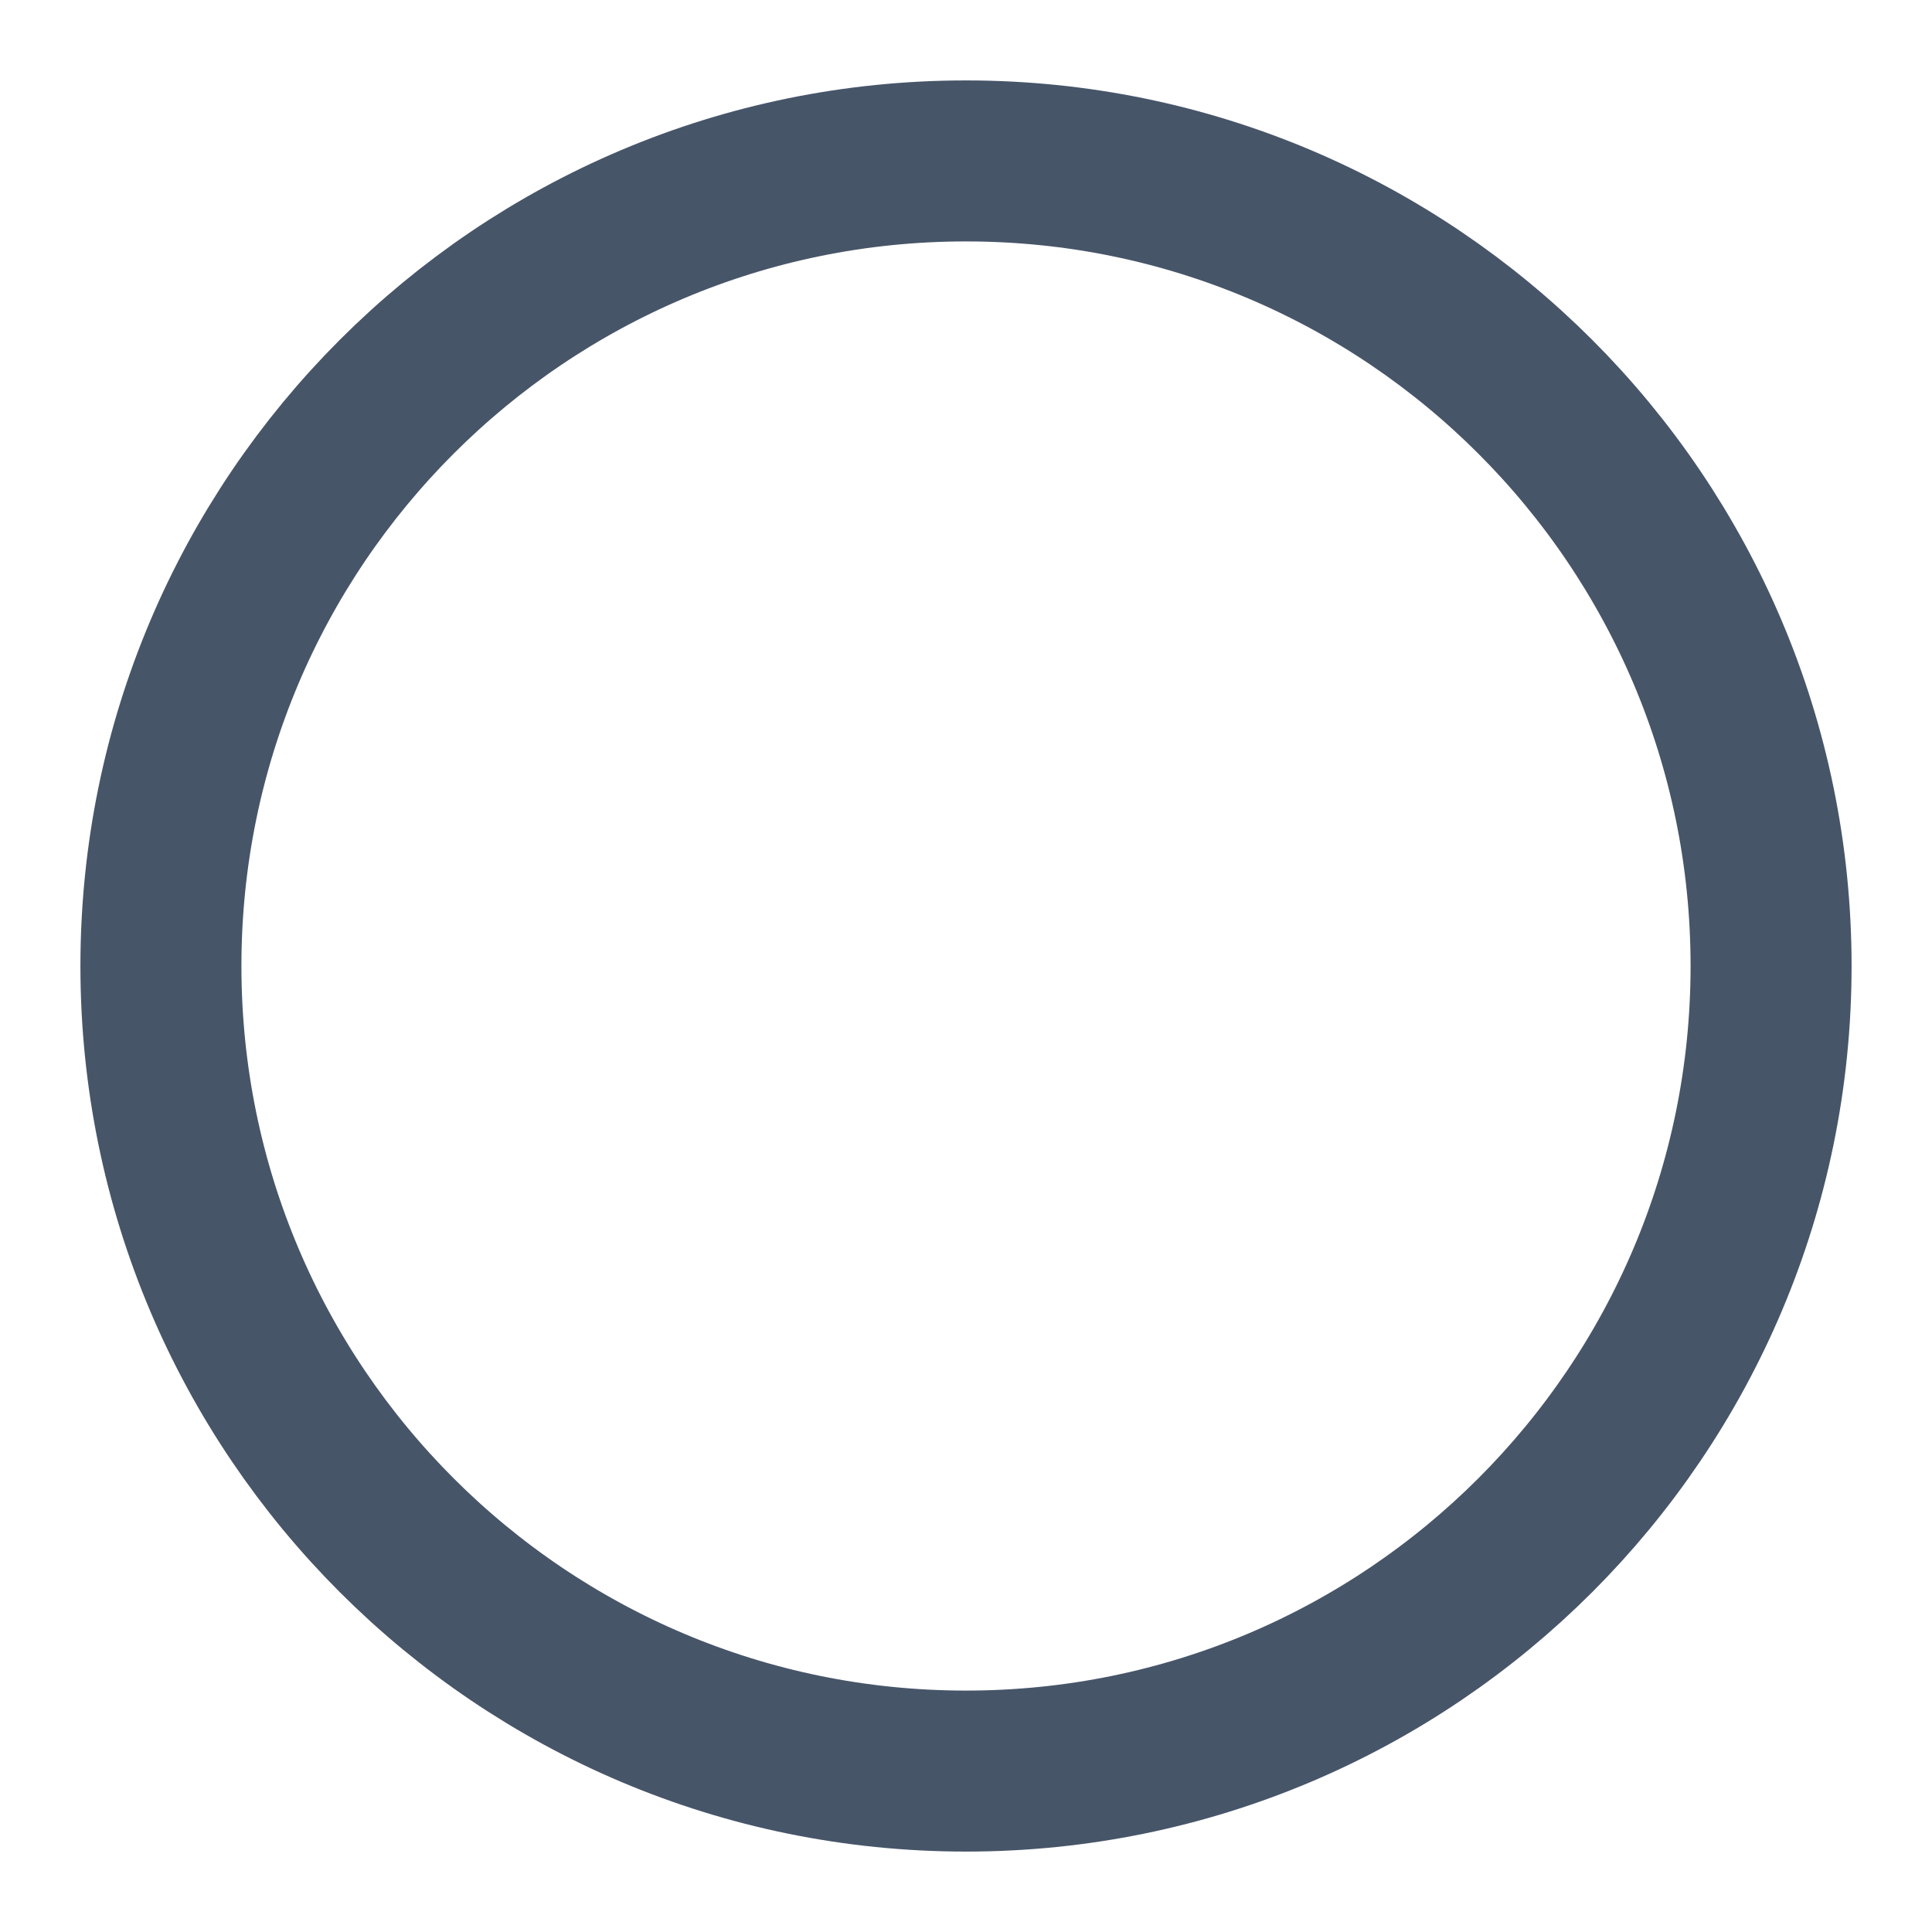
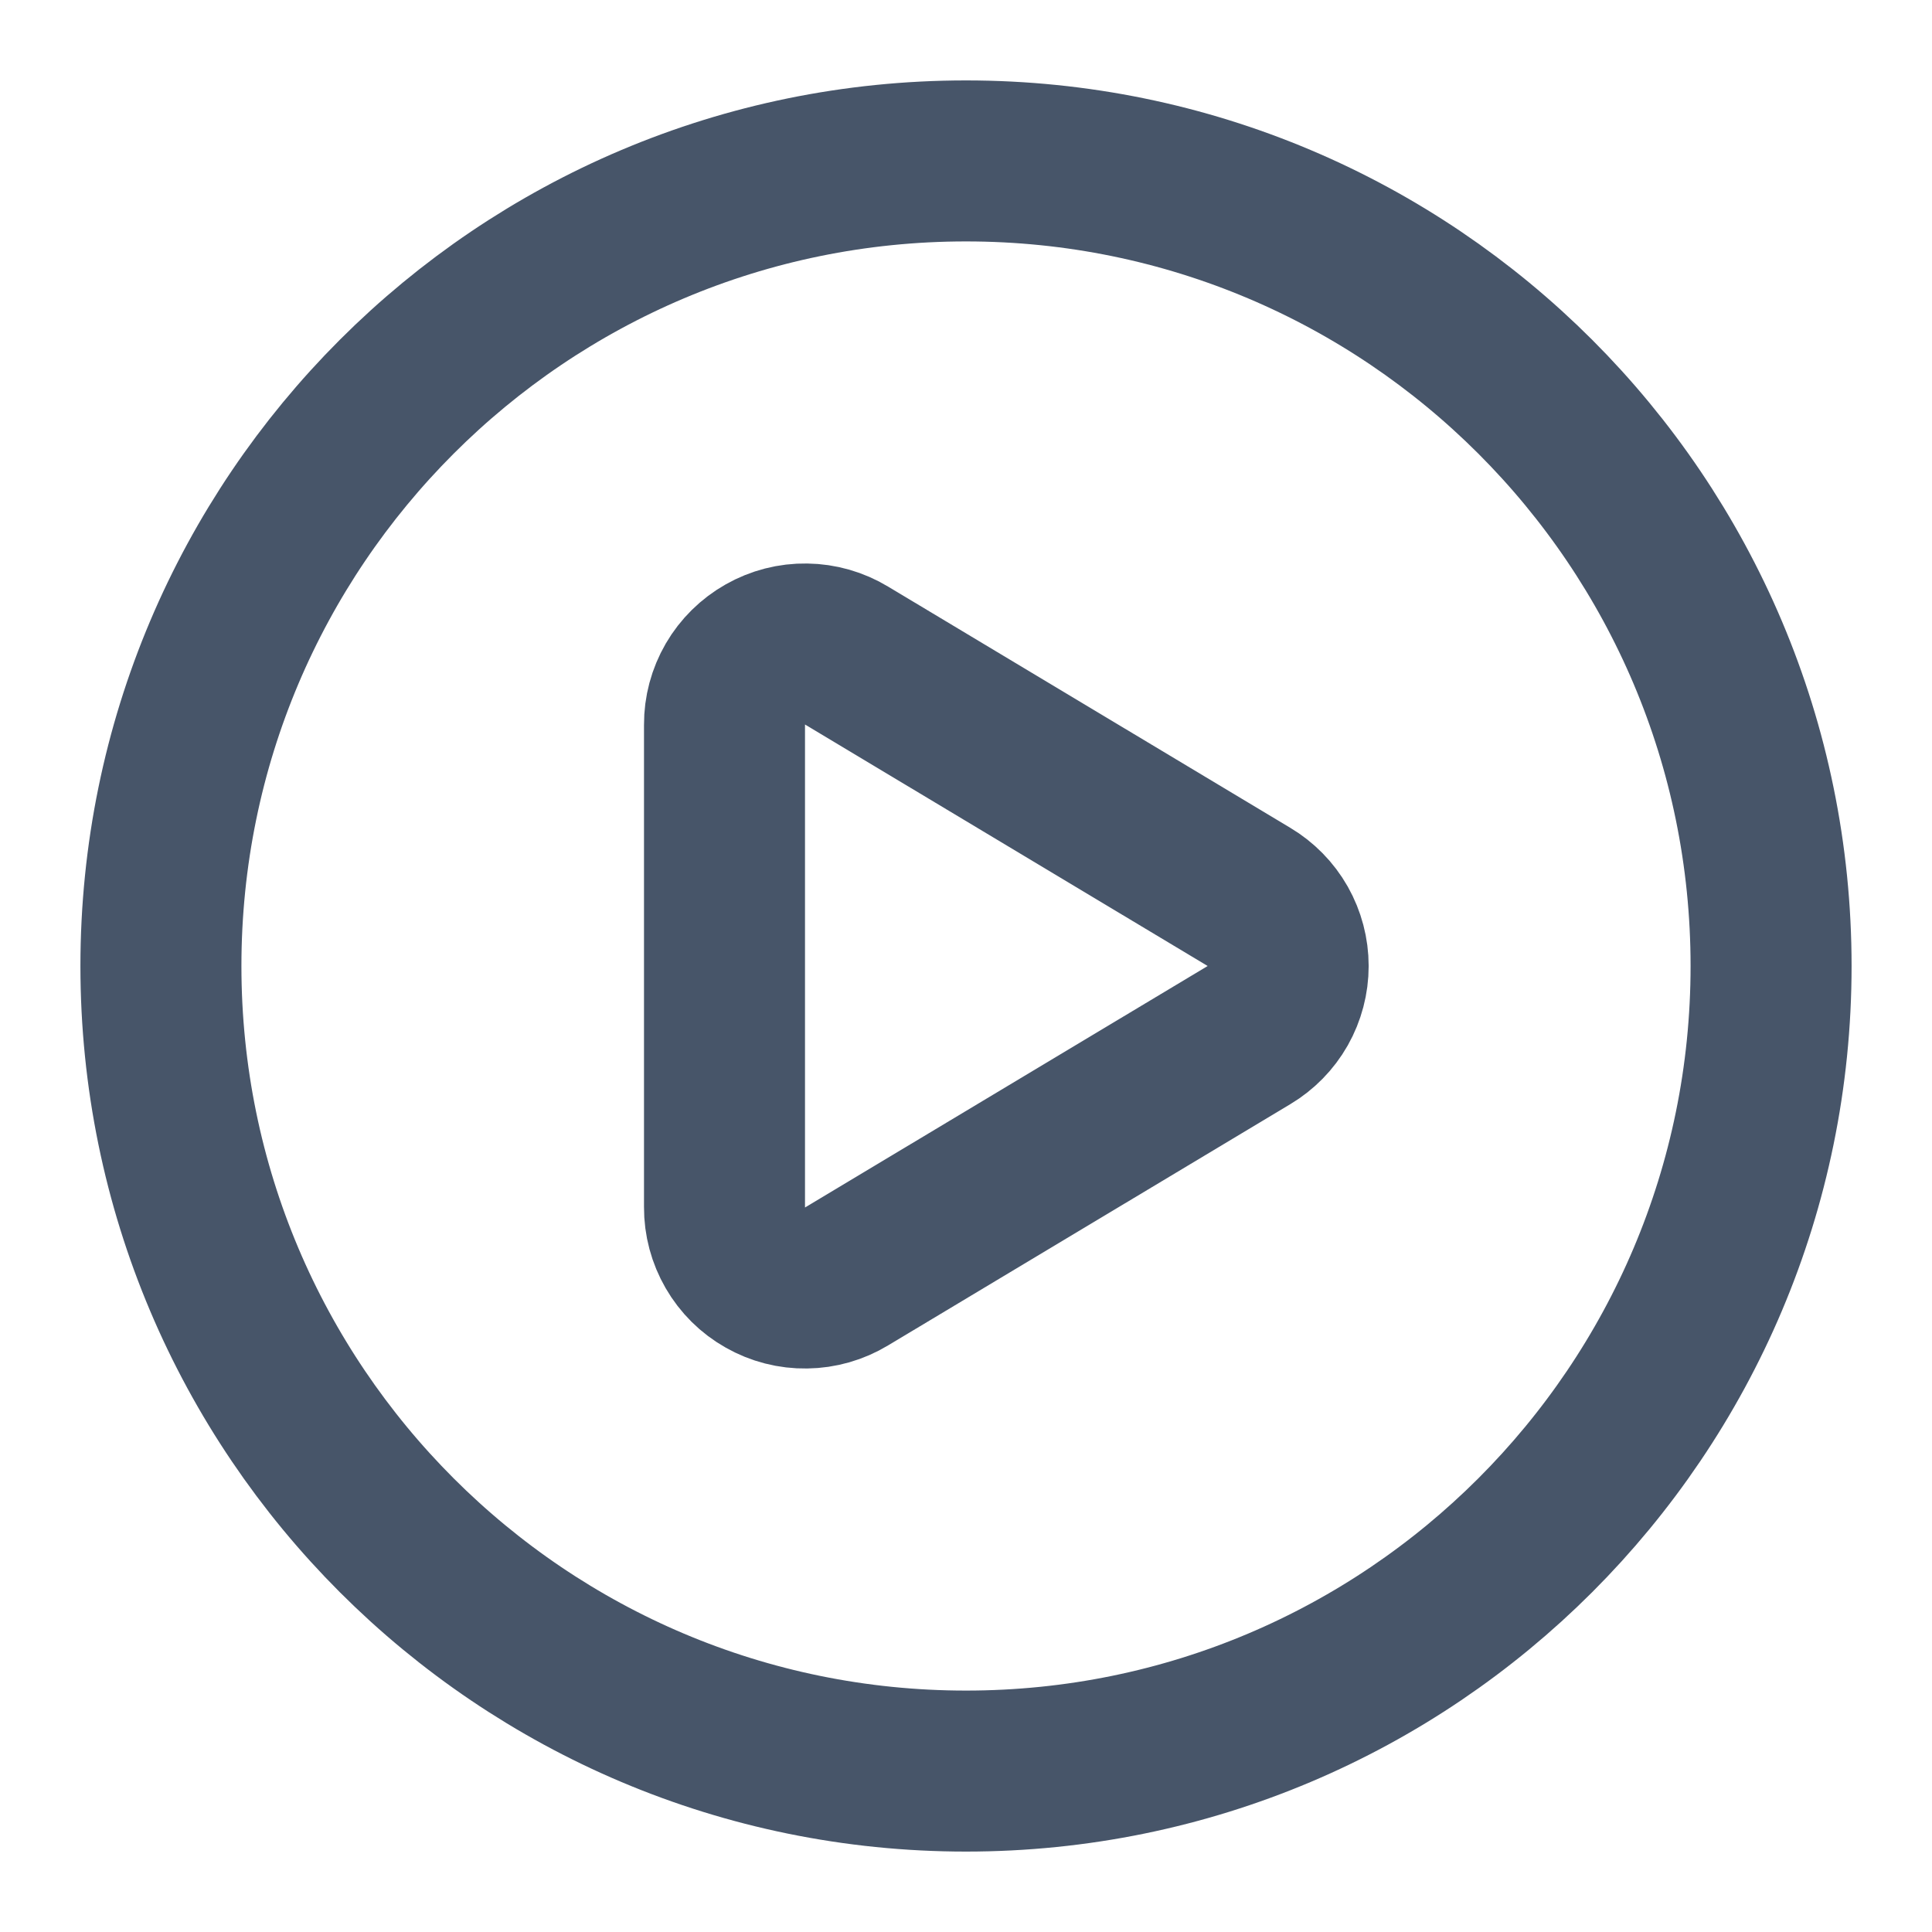
<svg xmlns="http://www.w3.org/2000/svg" preserveAspectRatio="none" overflow="visible" style="display: block;" width="24" height="24" viewBox="0 0 24 24" fill="none">
  <g id="icon/play-circle">
-     <path id="glyph" d="M12 22.001C17.523 22.001 22.001 17.523 22.001 12C22.001 6.477 17.523 1.999 12 1.999C6.477 1.999 1.999 6.477 1.999 12C1.999 17.523 6.477 22.001 12 22.001Z" stroke="#475569" stroke-width="2" stroke-linecap="round" />
+     <path id="glyph" d="M9 9.003C8.999 8.825 9.046 8.651 9.135 8.497C9.224 8.344 9.353 8.217 9.507 8.13C9.662 8.042 9.836 7.997 10.014 8C10.191 8.002 10.365 8.052 10.517 8.144L15.514 11.141C15.663 11.23 15.786 11.355 15.872 11.506C15.957 11.657 16.002 11.827 16.002 12C16.002 12.173 15.957 12.343 15.872 12.494C15.786 12.645 15.663 12.77 15.514 12.859L10.517 15.856C10.365 15.948 10.191 15.998 10.014 16C9.836 16.003 9.661 15.958 9.507 15.87C9.352 15.783 9.224 15.656 9.135 15.502C9.046 15.348 8.999 15.174 9 14.996V9.003ZM22.001 12C22.001 17.523 17.523 22.001 12 22.001C6.477 22.001 1.999 17.523 1.999 12C1.999 6.477 6.477 1.999 12 1.999C17.523 1.999 22.001 6.477 22.001 12Z" stroke-width="2" stroke-linecap="round" stroke="#475569" />
  </g>
</svg>
